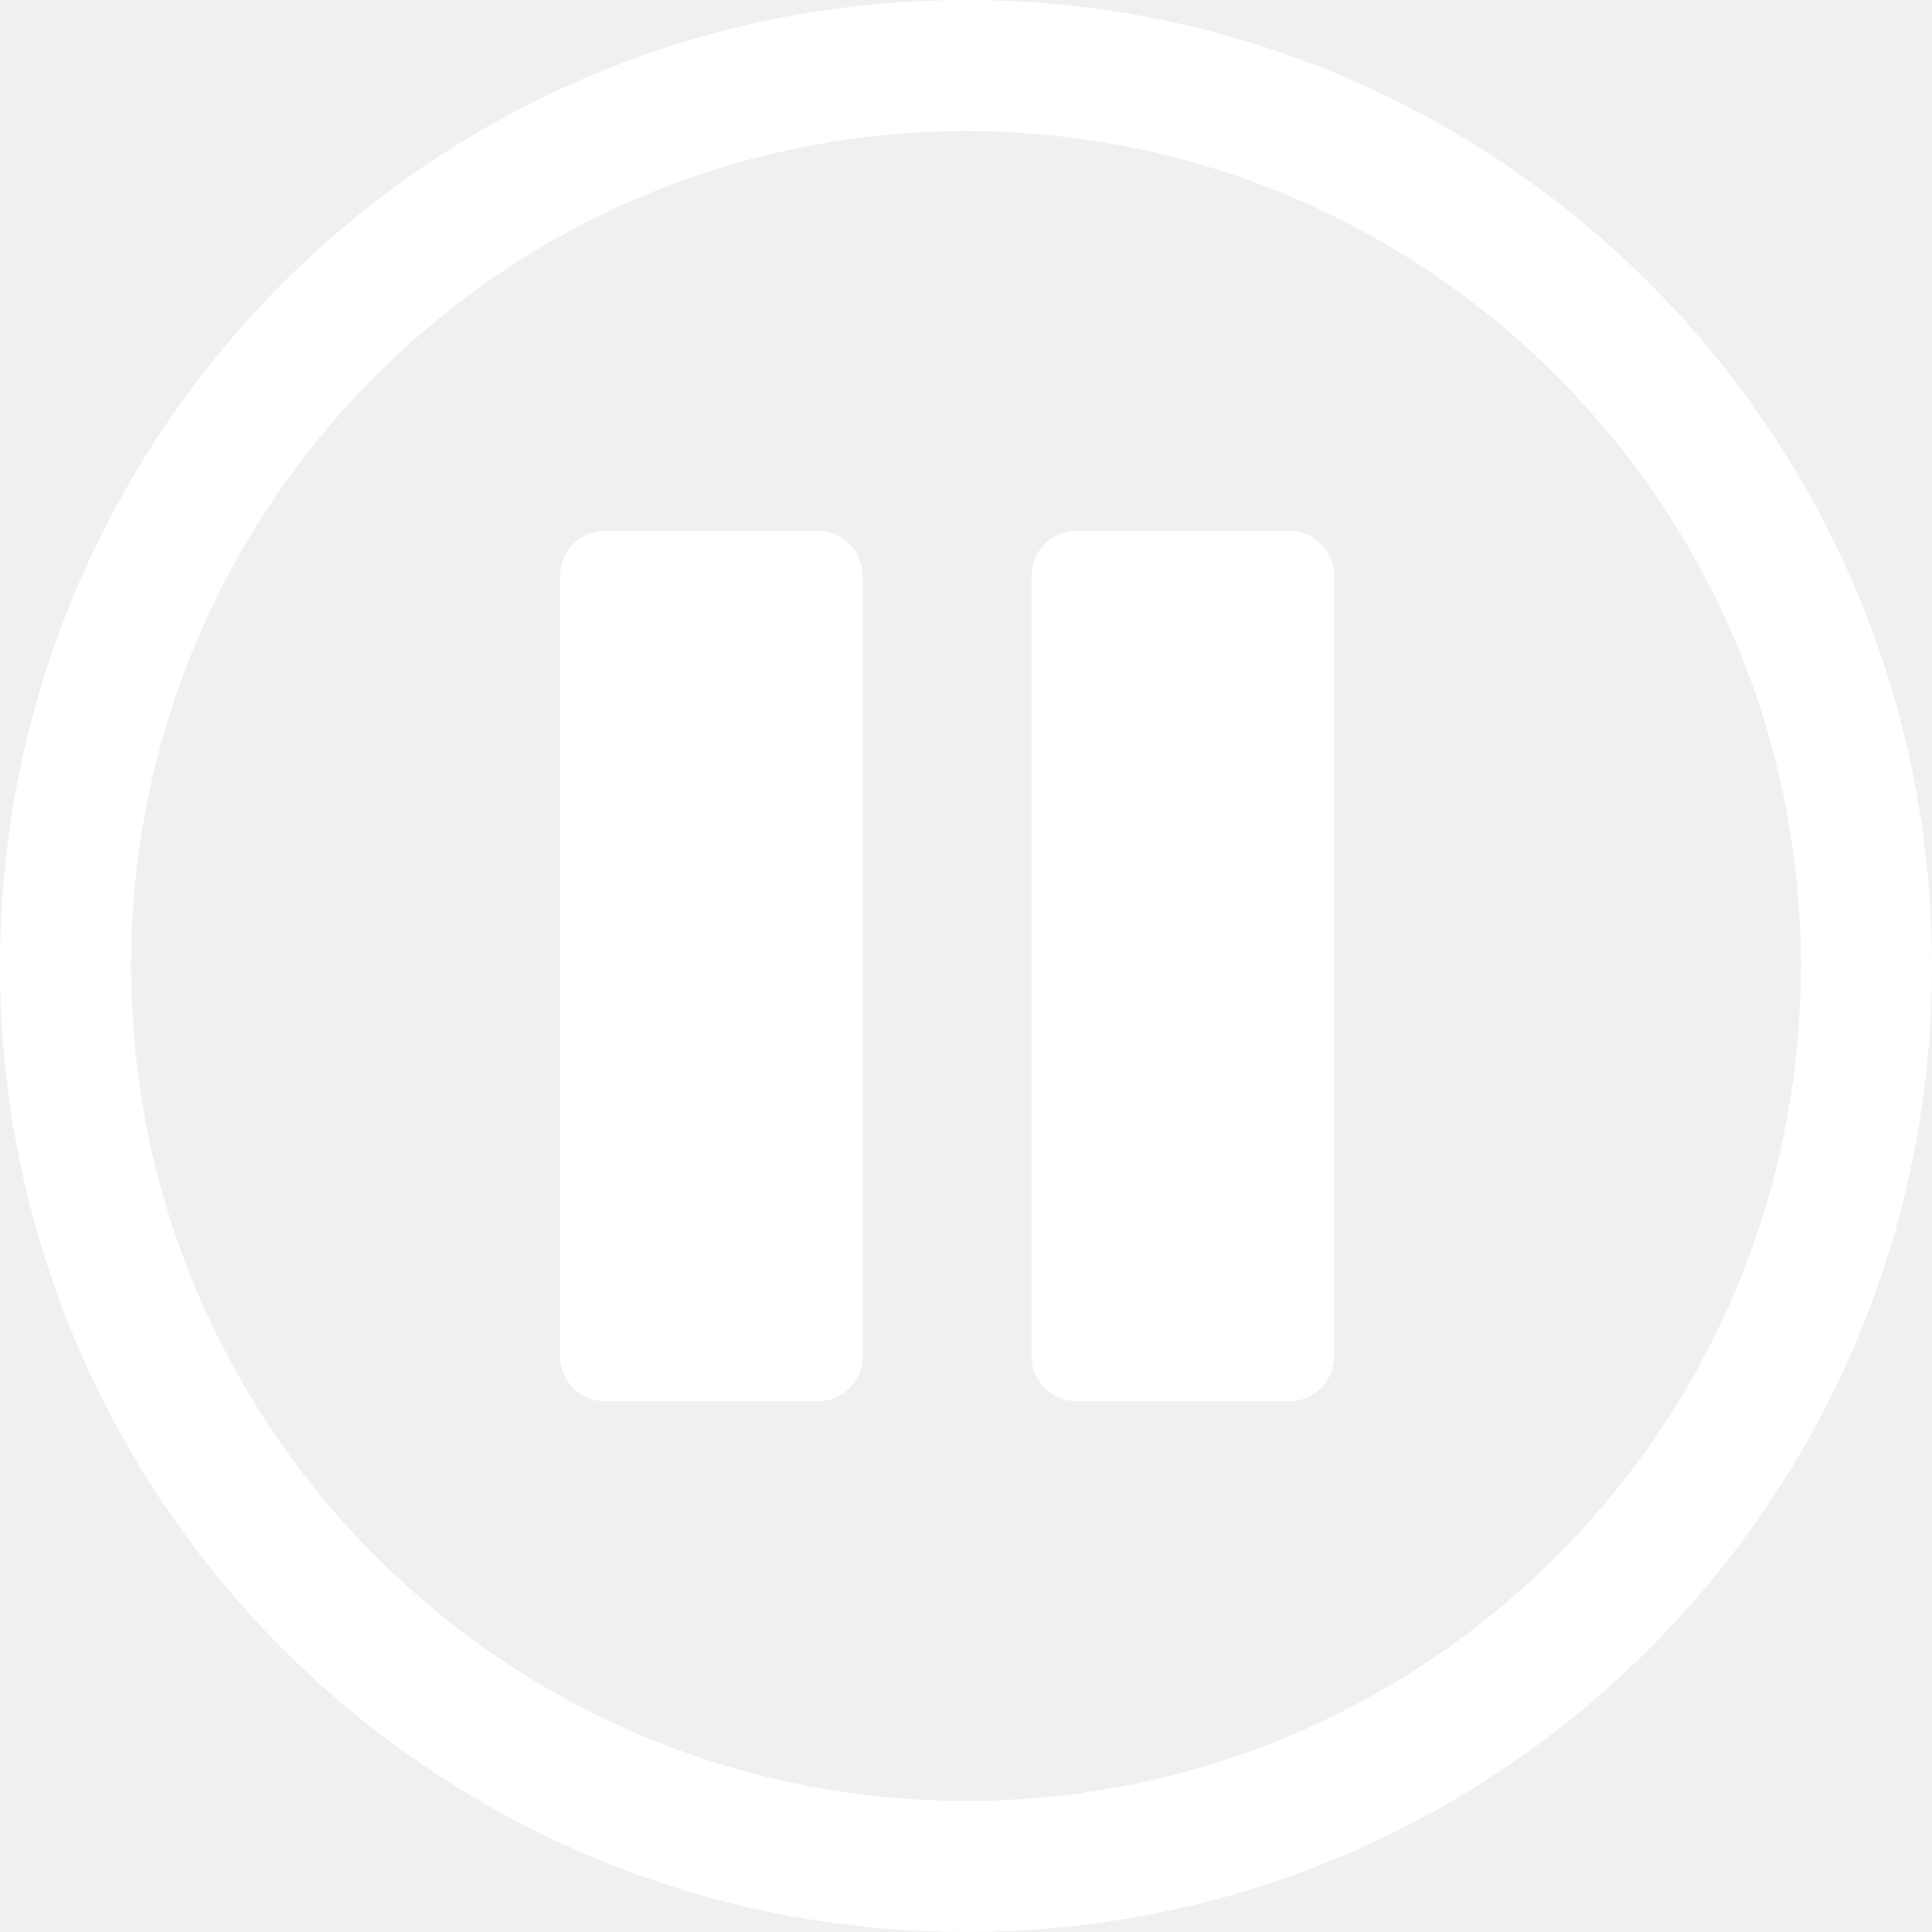
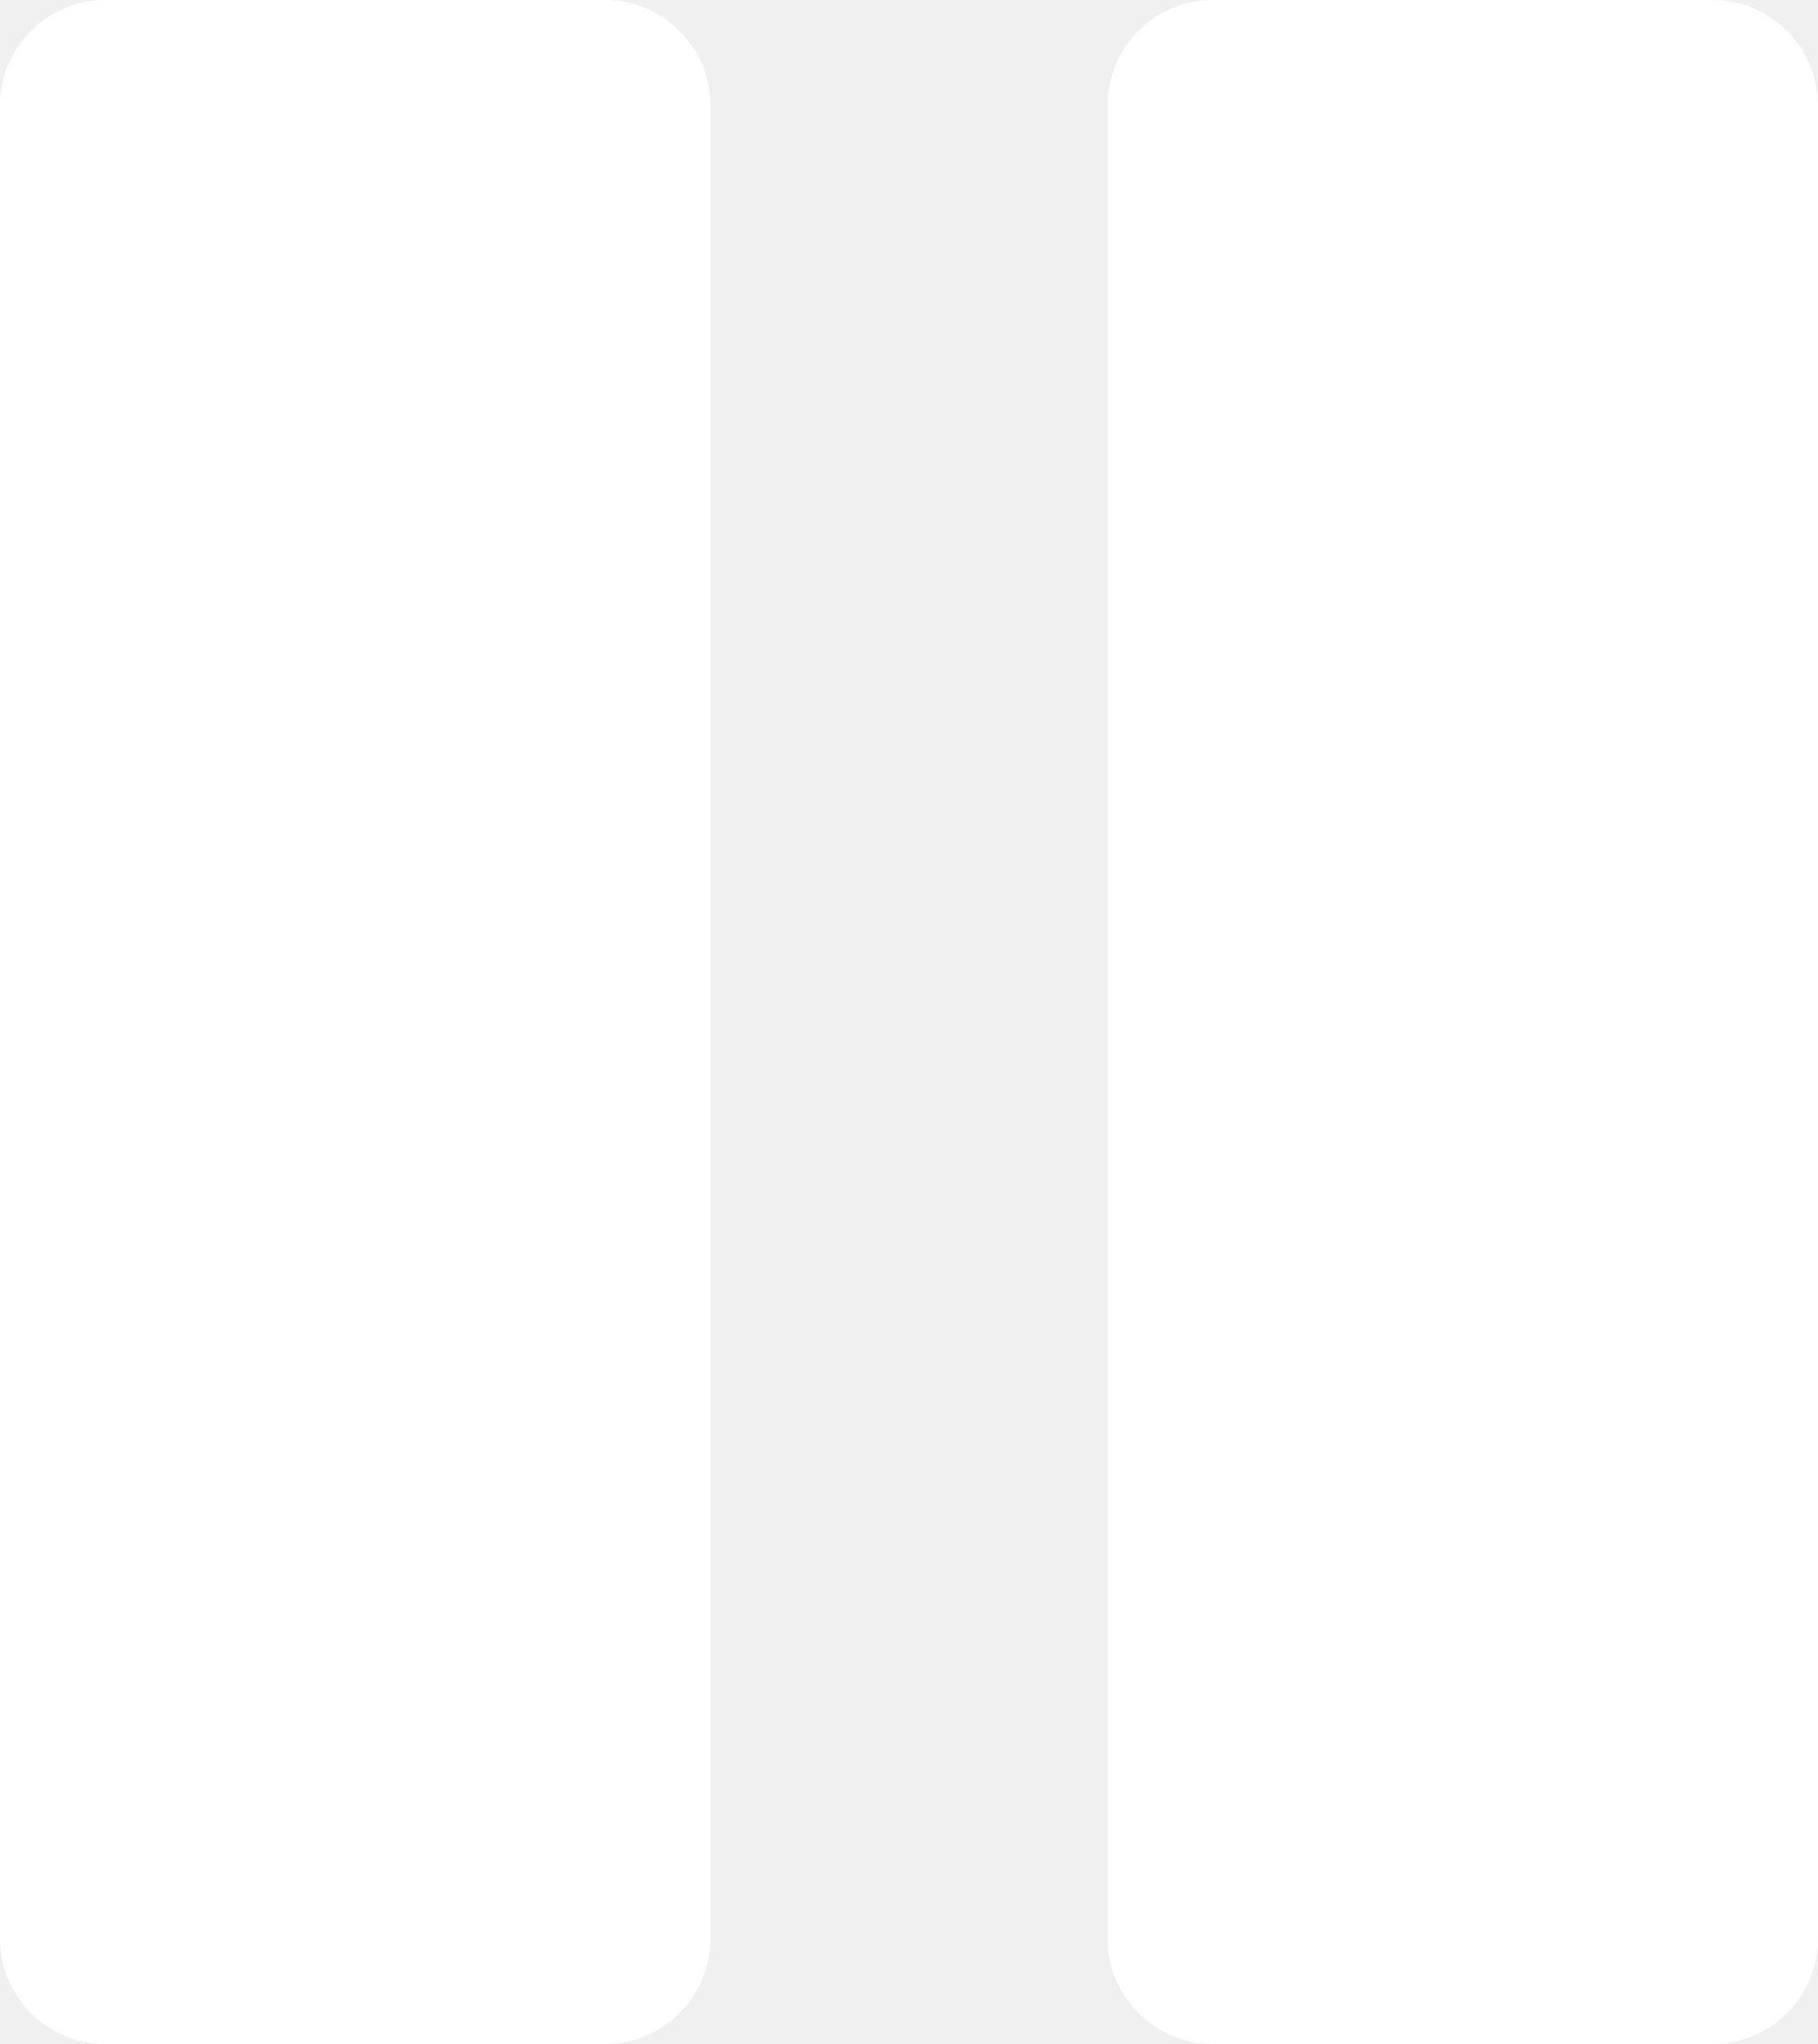
- <svg xmlns="http://www.w3.org/2000/svg" viewBox="0 0 36.84 36.84">
+ <svg xmlns="http://www.w3.org/2000/svg" id="Layer_1" data-name="Layer 1" viewBox="0 0 26 29.24">
  <defs>
-     <style>.cls-1{fill:none;stroke:#fff;stroke-miterlimit:10;stroke-width:2.5px;}.cls-2{fill:#fff;}</style>
+     <style>.cls-1{fill:#fff;}</style>
  </defs>
  <g id="Ebene_2" data-name="Ebene 2">
-     <g id="Ebene_1-2" data-name="Ebene 1">
-       <g id="play">
-         <circle class="cls-1" cx="18.42" cy="18.42" r="17.17" />
-       </g>
-       <rect class="cls-2" x="10.68" y="10.12" width="5.77" height="16.6" rx="0.86" />
-       <rect class="cls-2" x="19.67" y="10.12" width="5.77" height="16.6" rx="0.86" />
+     <g id="Ebene_1-2" data-name="Ebene 1-2">
+       <rect class="cls-1" width="10.16" height="29.24" rx="1.51" />
+       <rect class="cls-1" x="15.84" width="10.16" height="29.24" rx="1.51" />
    </g>
  </g>
</svg>
